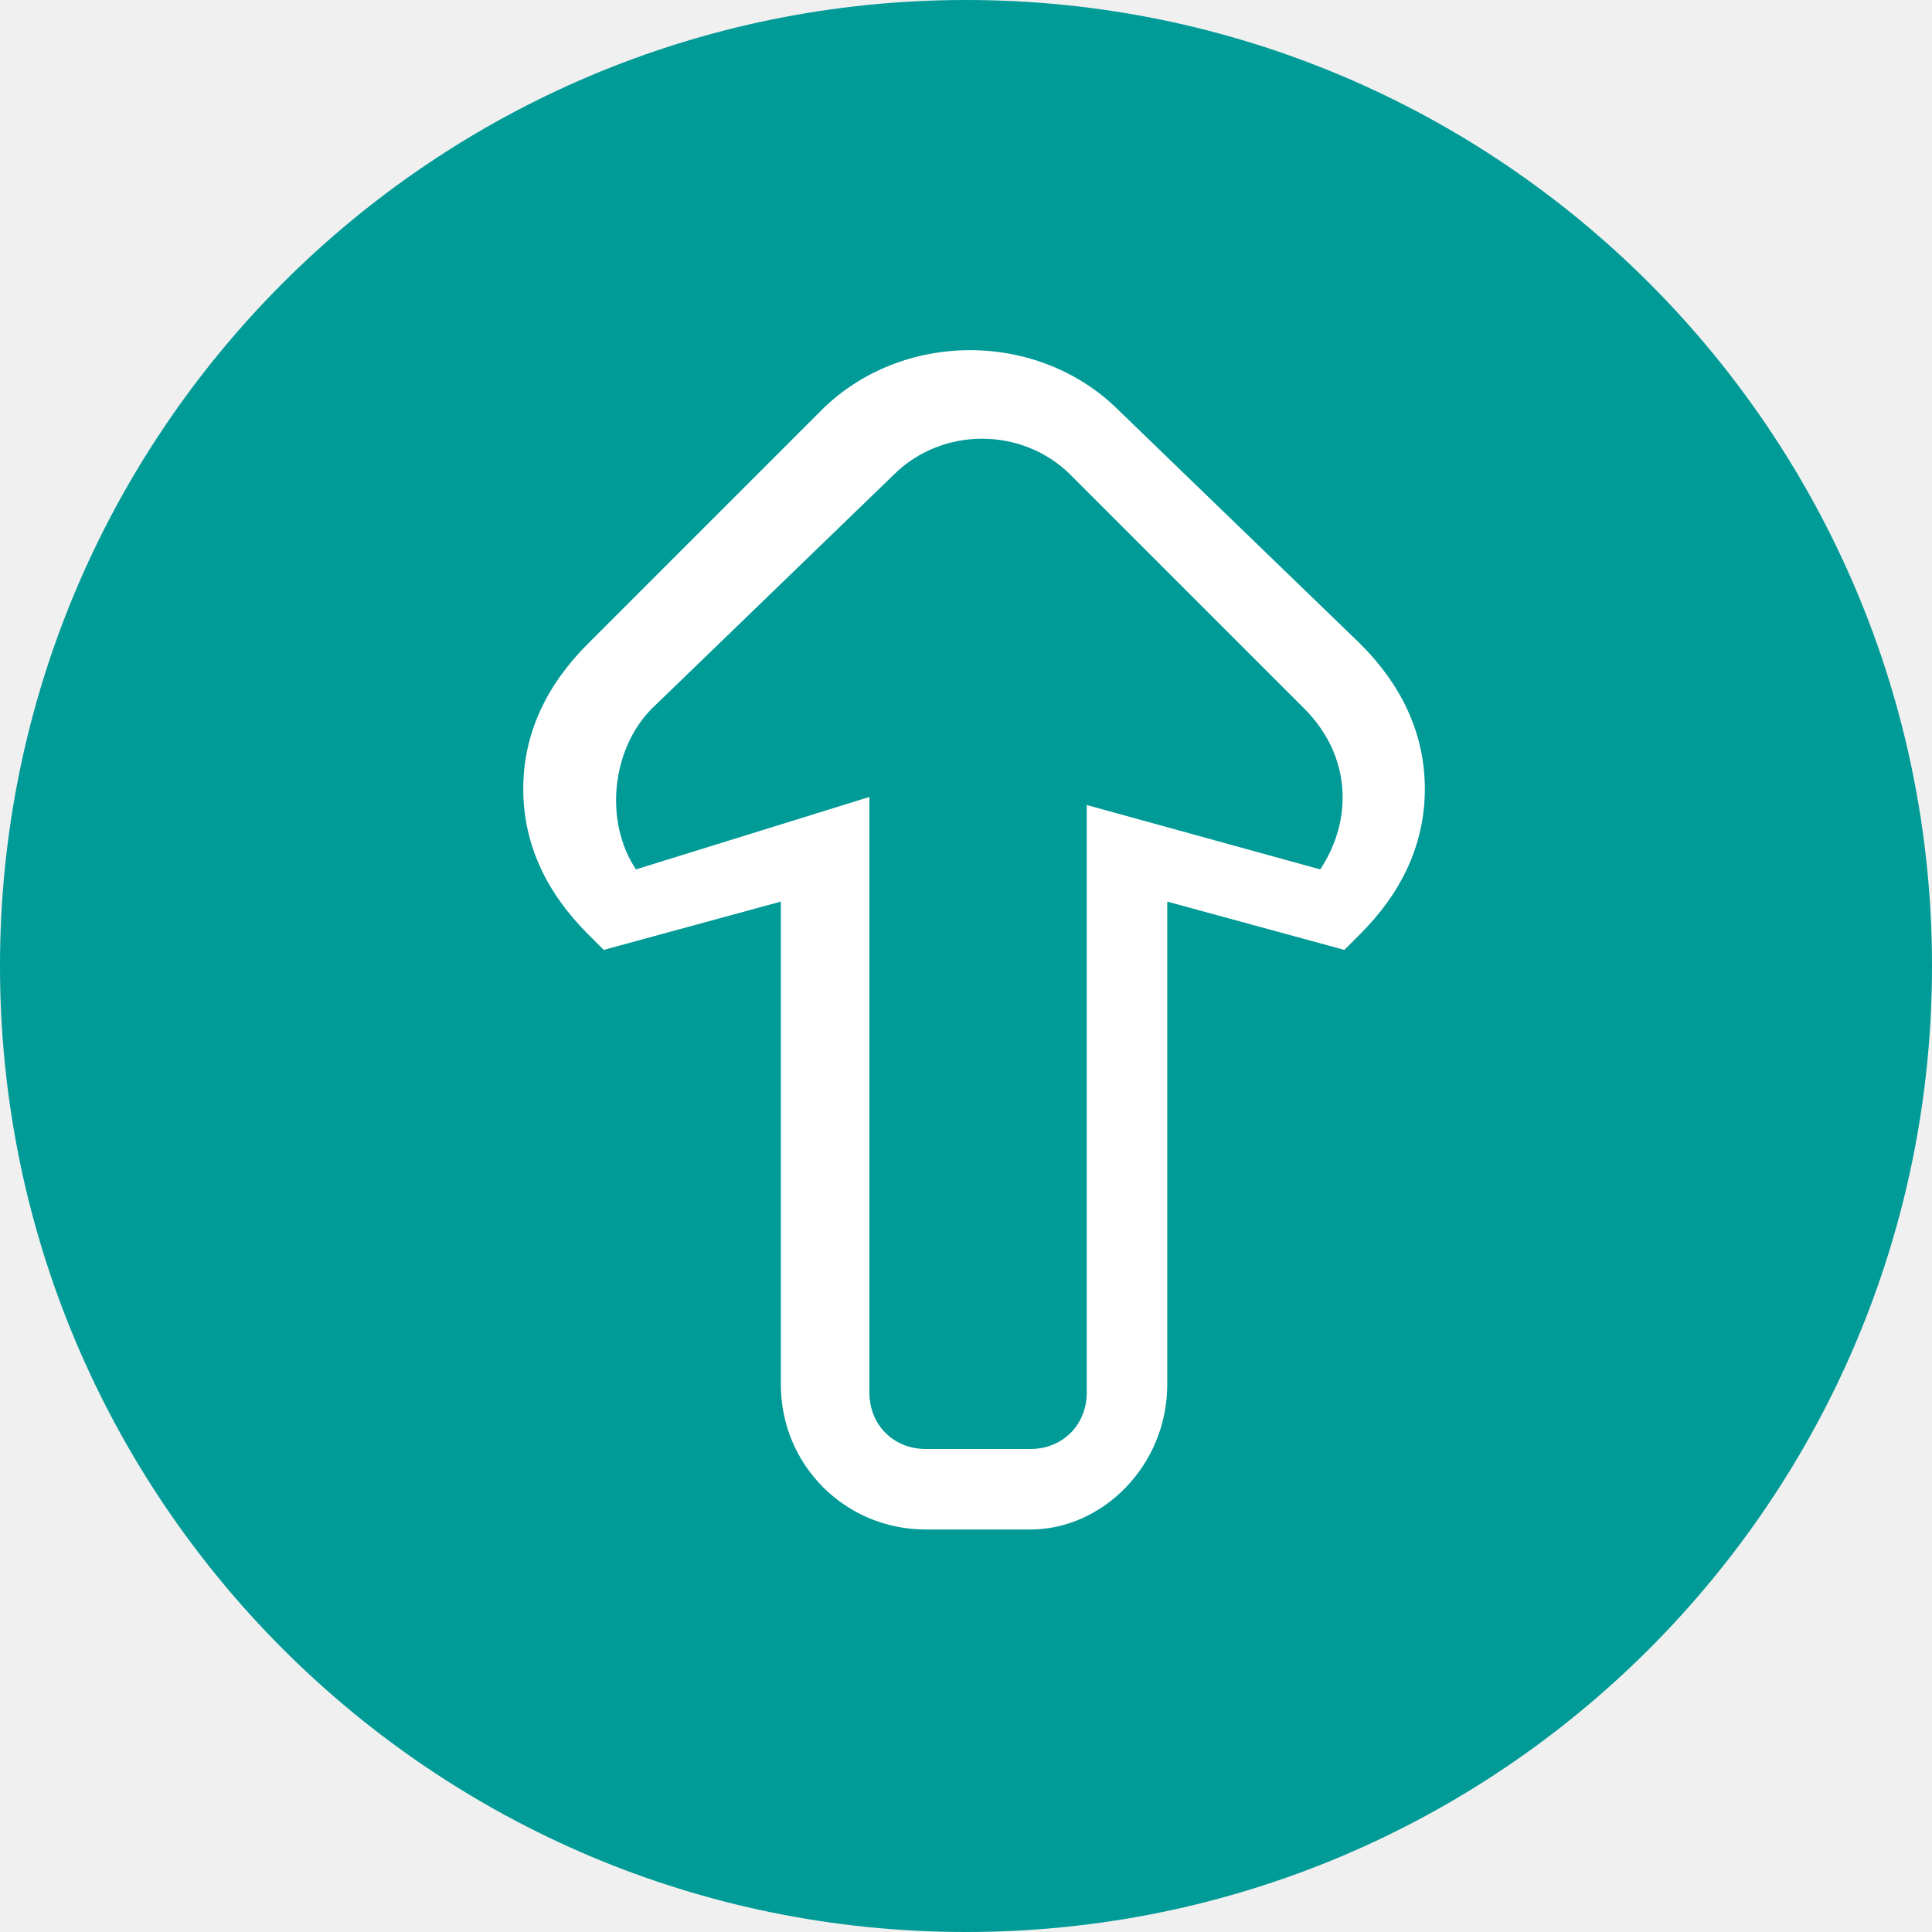
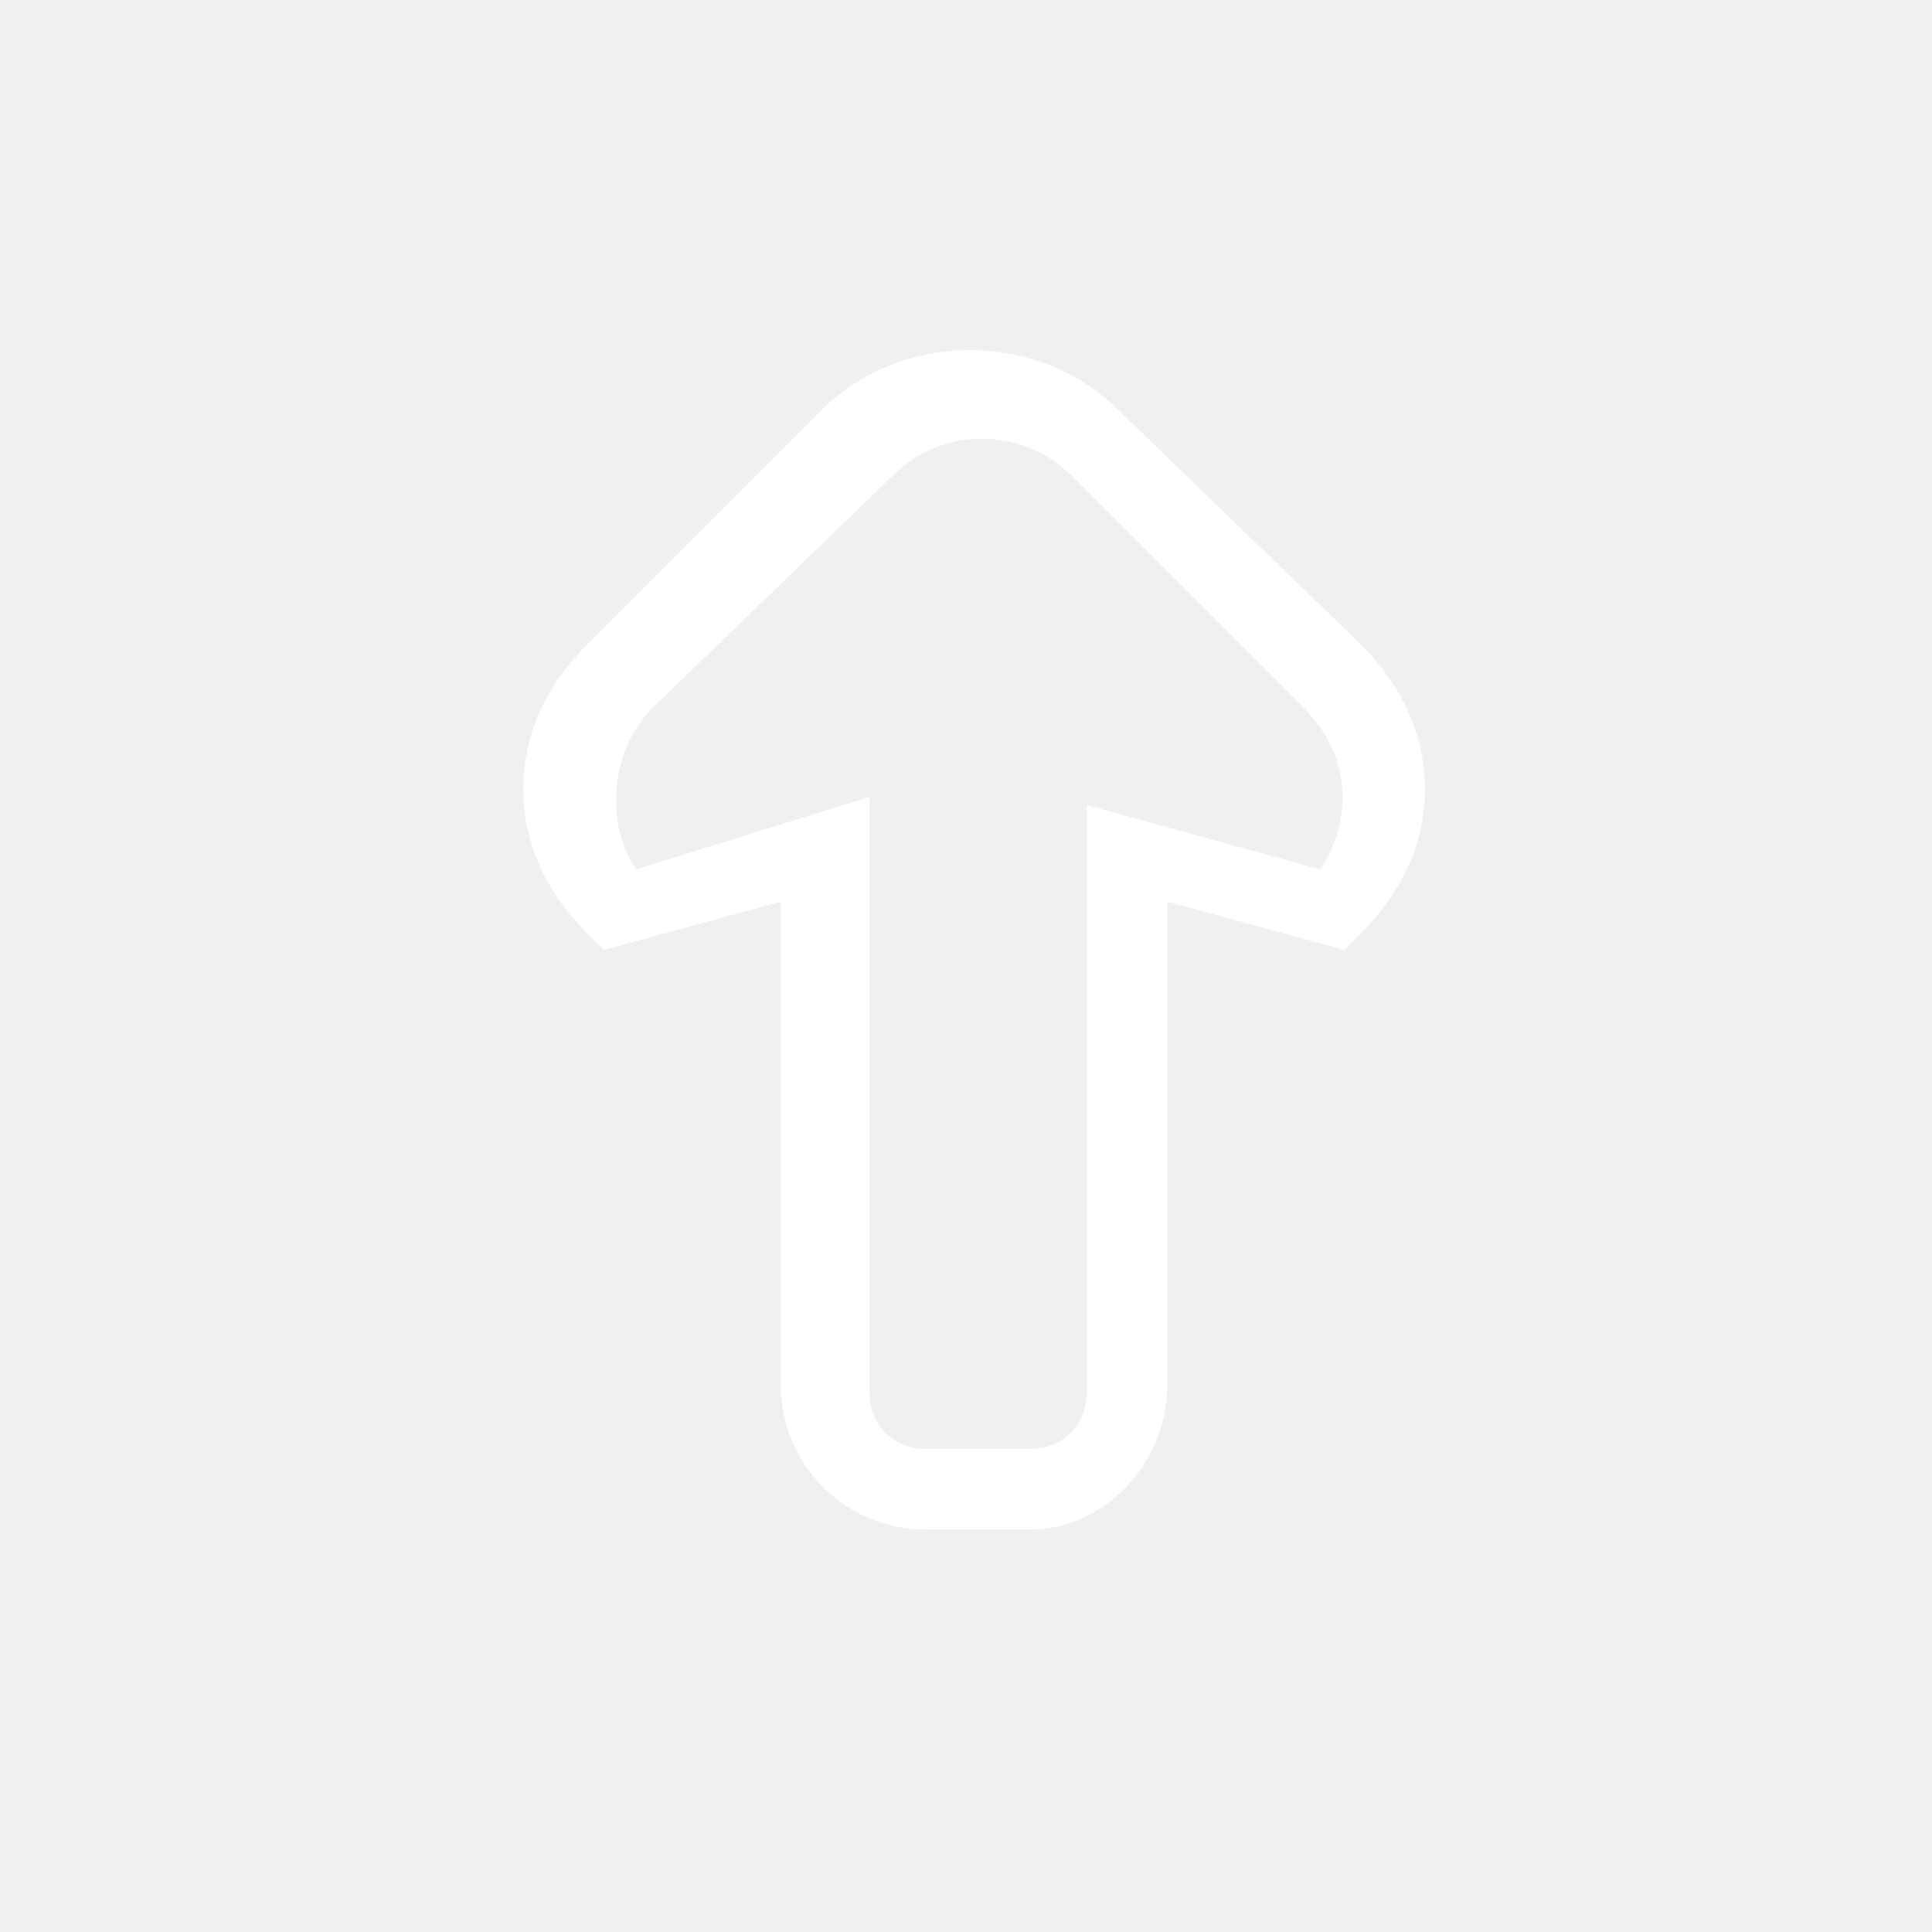
<svg xmlns="http://www.w3.org/2000/svg" version="1.1" id="Layer_1" x="0px" y="0px" viewBox="0 0 24 24" style="enable-background:new 0 0 24 24;" xml:space="preserve">
  <style type="text/css">
- 	.st0{fill:#009A97;}
+ 	.st0{display:none;fill:#1B2827;}
	.st1{fill:#FFFFFF;}
</style>
  <g>
    <circle class="st0" cx="12" cy="12" r="12" />
-     <path class="st1" d="M12.8,19l-1.3,0c-1,0-1.8-0.8-1.8-1.8l0-6l-2.2,0.6l-0.2-0.2c-0.5-0.5-0.8-1.1-0.8-1.8c0-0.7,0.3-1.3,0.8-1.8   l2.9-2.9c1-1,2.7-1,3.7,0L16.9,8c0.5,0.5,0.8,1.1,0.8,1.8c0,0.7-0.3,1.3-0.8,1.8l-0.2,0.2l-2.2-0.6l0,6C14.5,18.2,13.7,19,12.8,19    M10.8,9.9l0,7.4c0,0.4,0.3,0.7,0.7,0.7l1.3,0c0.4,0,0.7-0.3,0.7-0.7l0-7.3l2.9,0.8c0.4-0.6,0.4-1.4-0.2-2l-2.9-2.9   c-0.6-0.6-1.6-0.6-2.2,0L8.1,8.8c-0.5,0.5-0.6,1.4-0.2,2L10.8,9.9z" />
+     <path class="st1" d="M12.8,19h-1.3c-1,0-1.8-0.8-1.8-1.8v-6l-2.2,0.6l-0.2-0.2c-0.5-0.5-0.8-1.1-0.8-1.8S6.8,8.5,7.3,8l2.9-2.9   c1-1,2.7-1,3.7,0l3,2.9c0.5,0.5,0.8,1.1,0.8,1.8s-0.3,1.3-0.8,1.8l-0.2,0.2l-2.2-0.6v6C14.5,18.2,13.7,19,12.8,19 M10.8,9.9v7.4   c0,0.4,0.3,0.7,0.7,0.7h1.3c0.4,0,0.7-0.3,0.7-0.7V10l2.9,0.8c0.4-0.6,0.4-1.4-0.2-2l-2.9-2.9c-0.6-0.6-1.6-0.6-2.2,0l-3,2.9   c-0.5,0.5-0.6,1.4-0.2,2L10.8,9.9z" />
  </g>
</svg>
